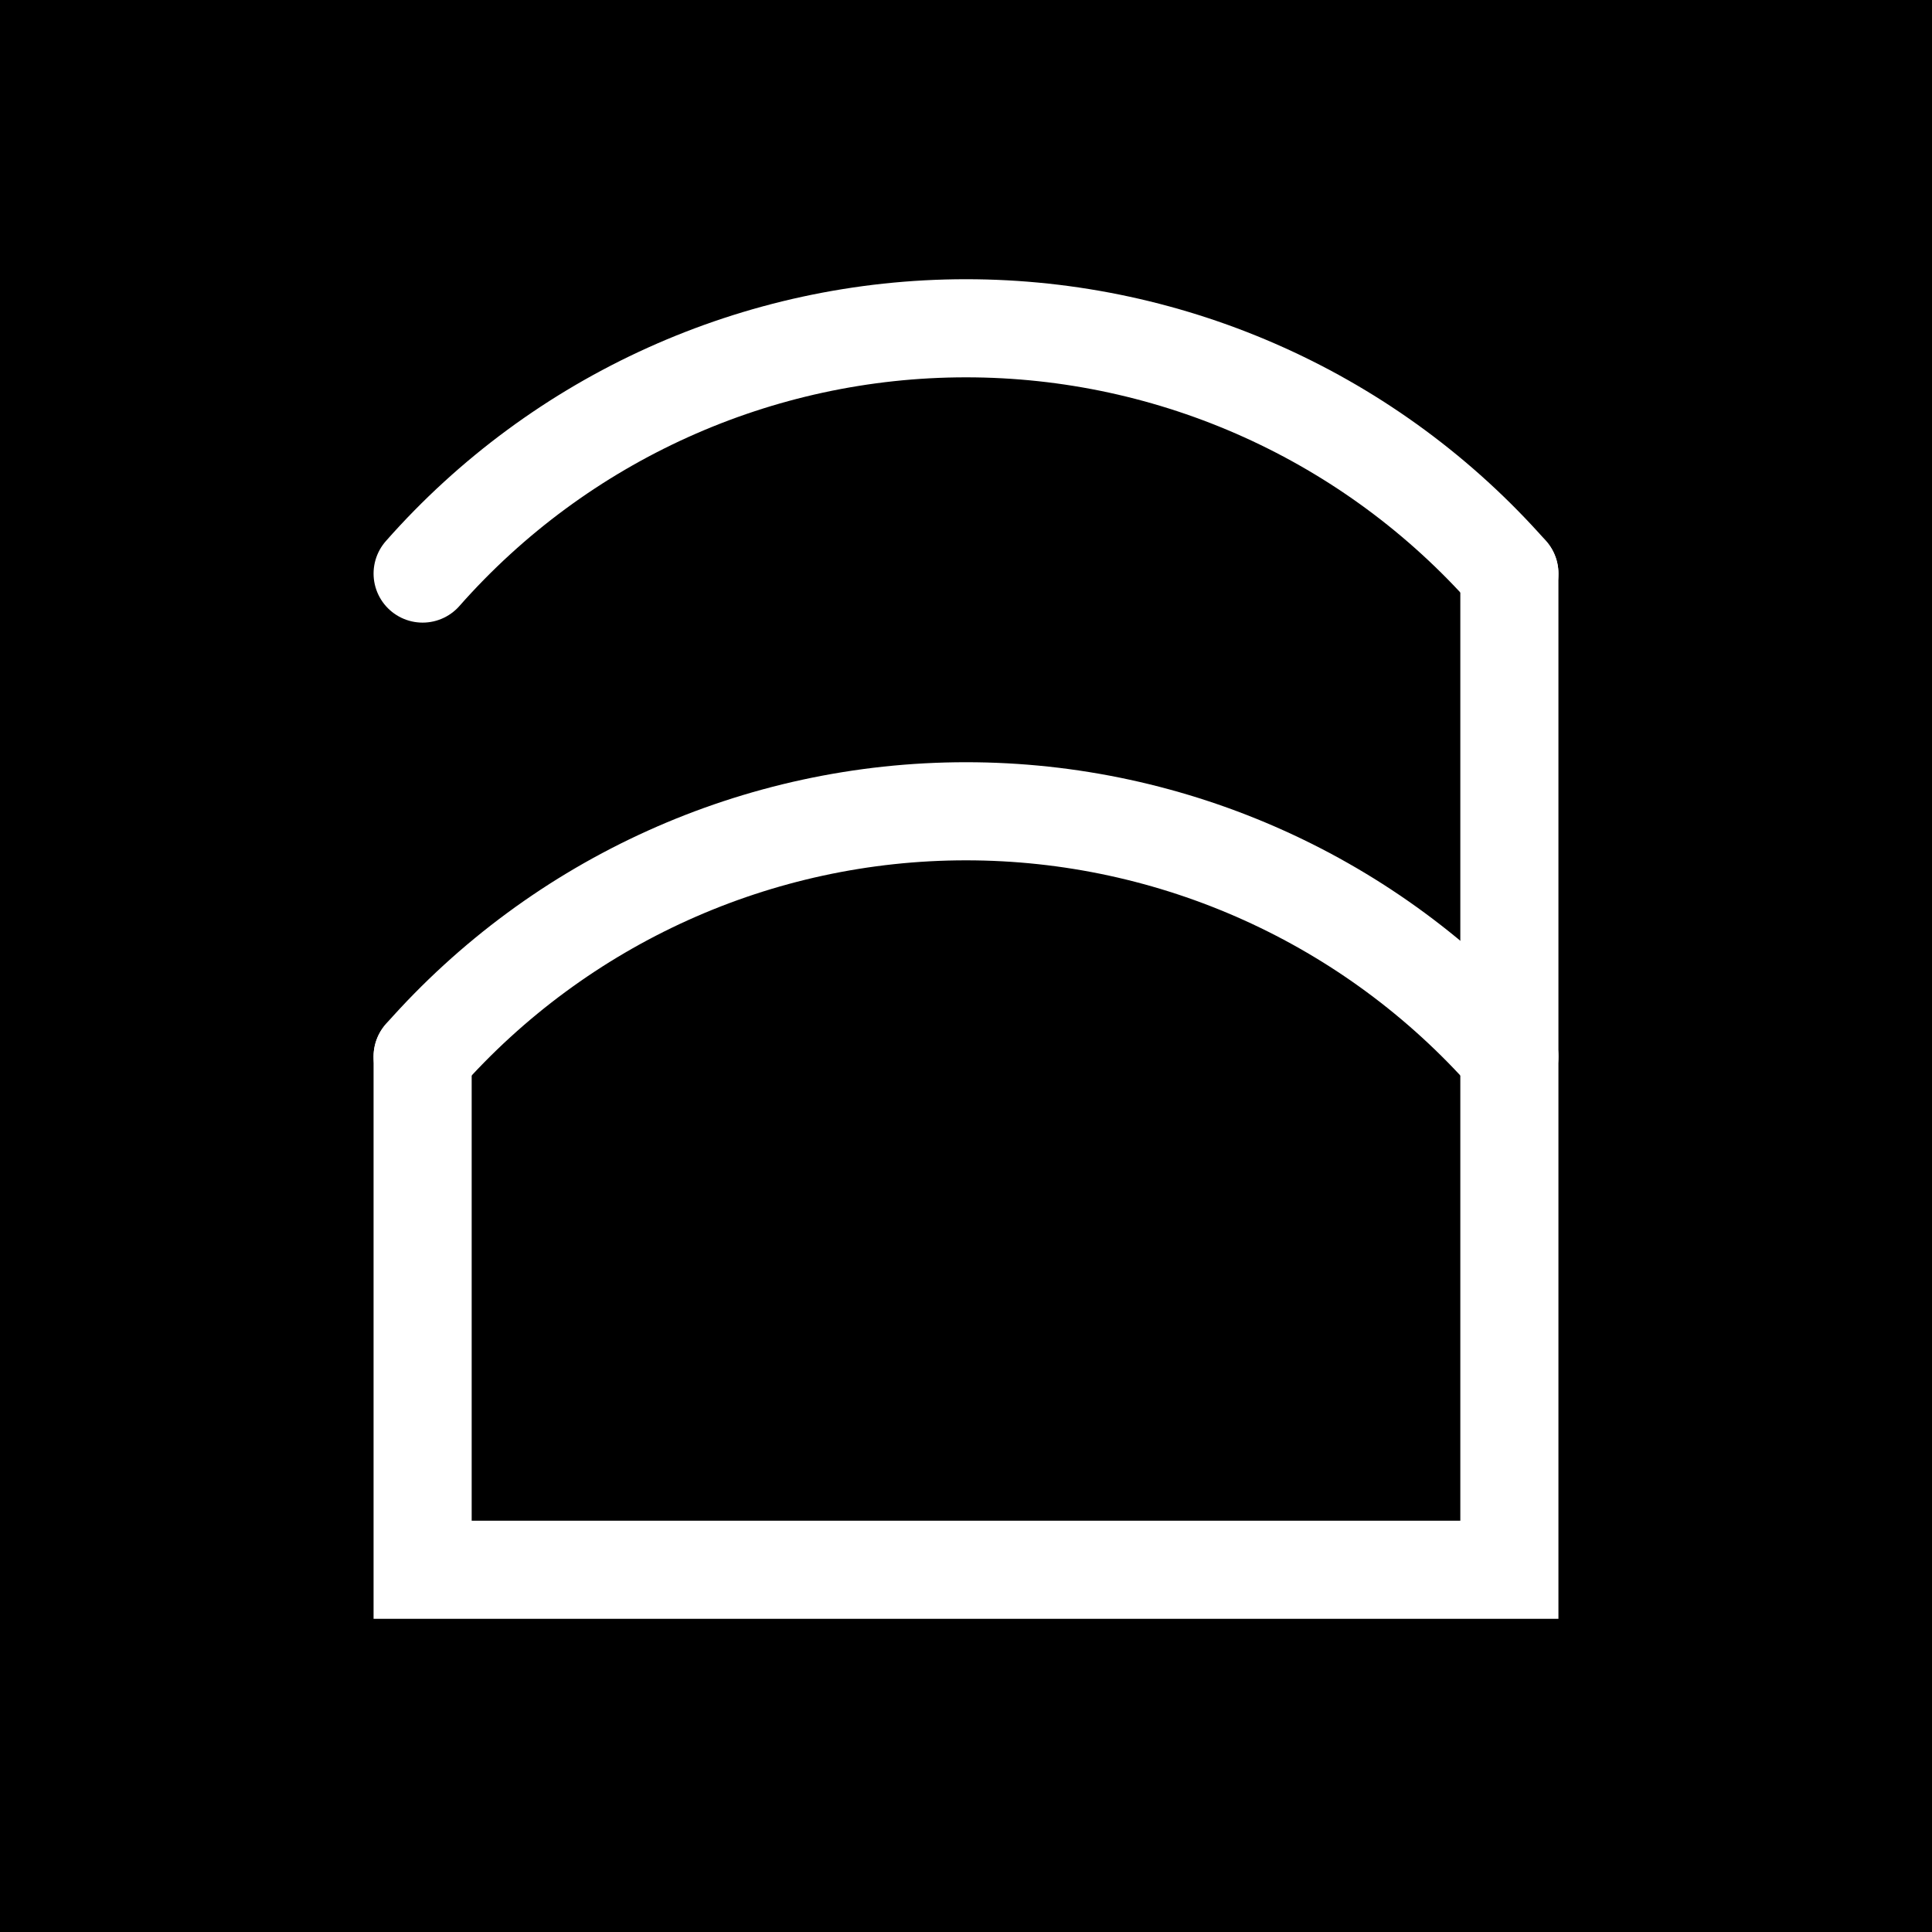
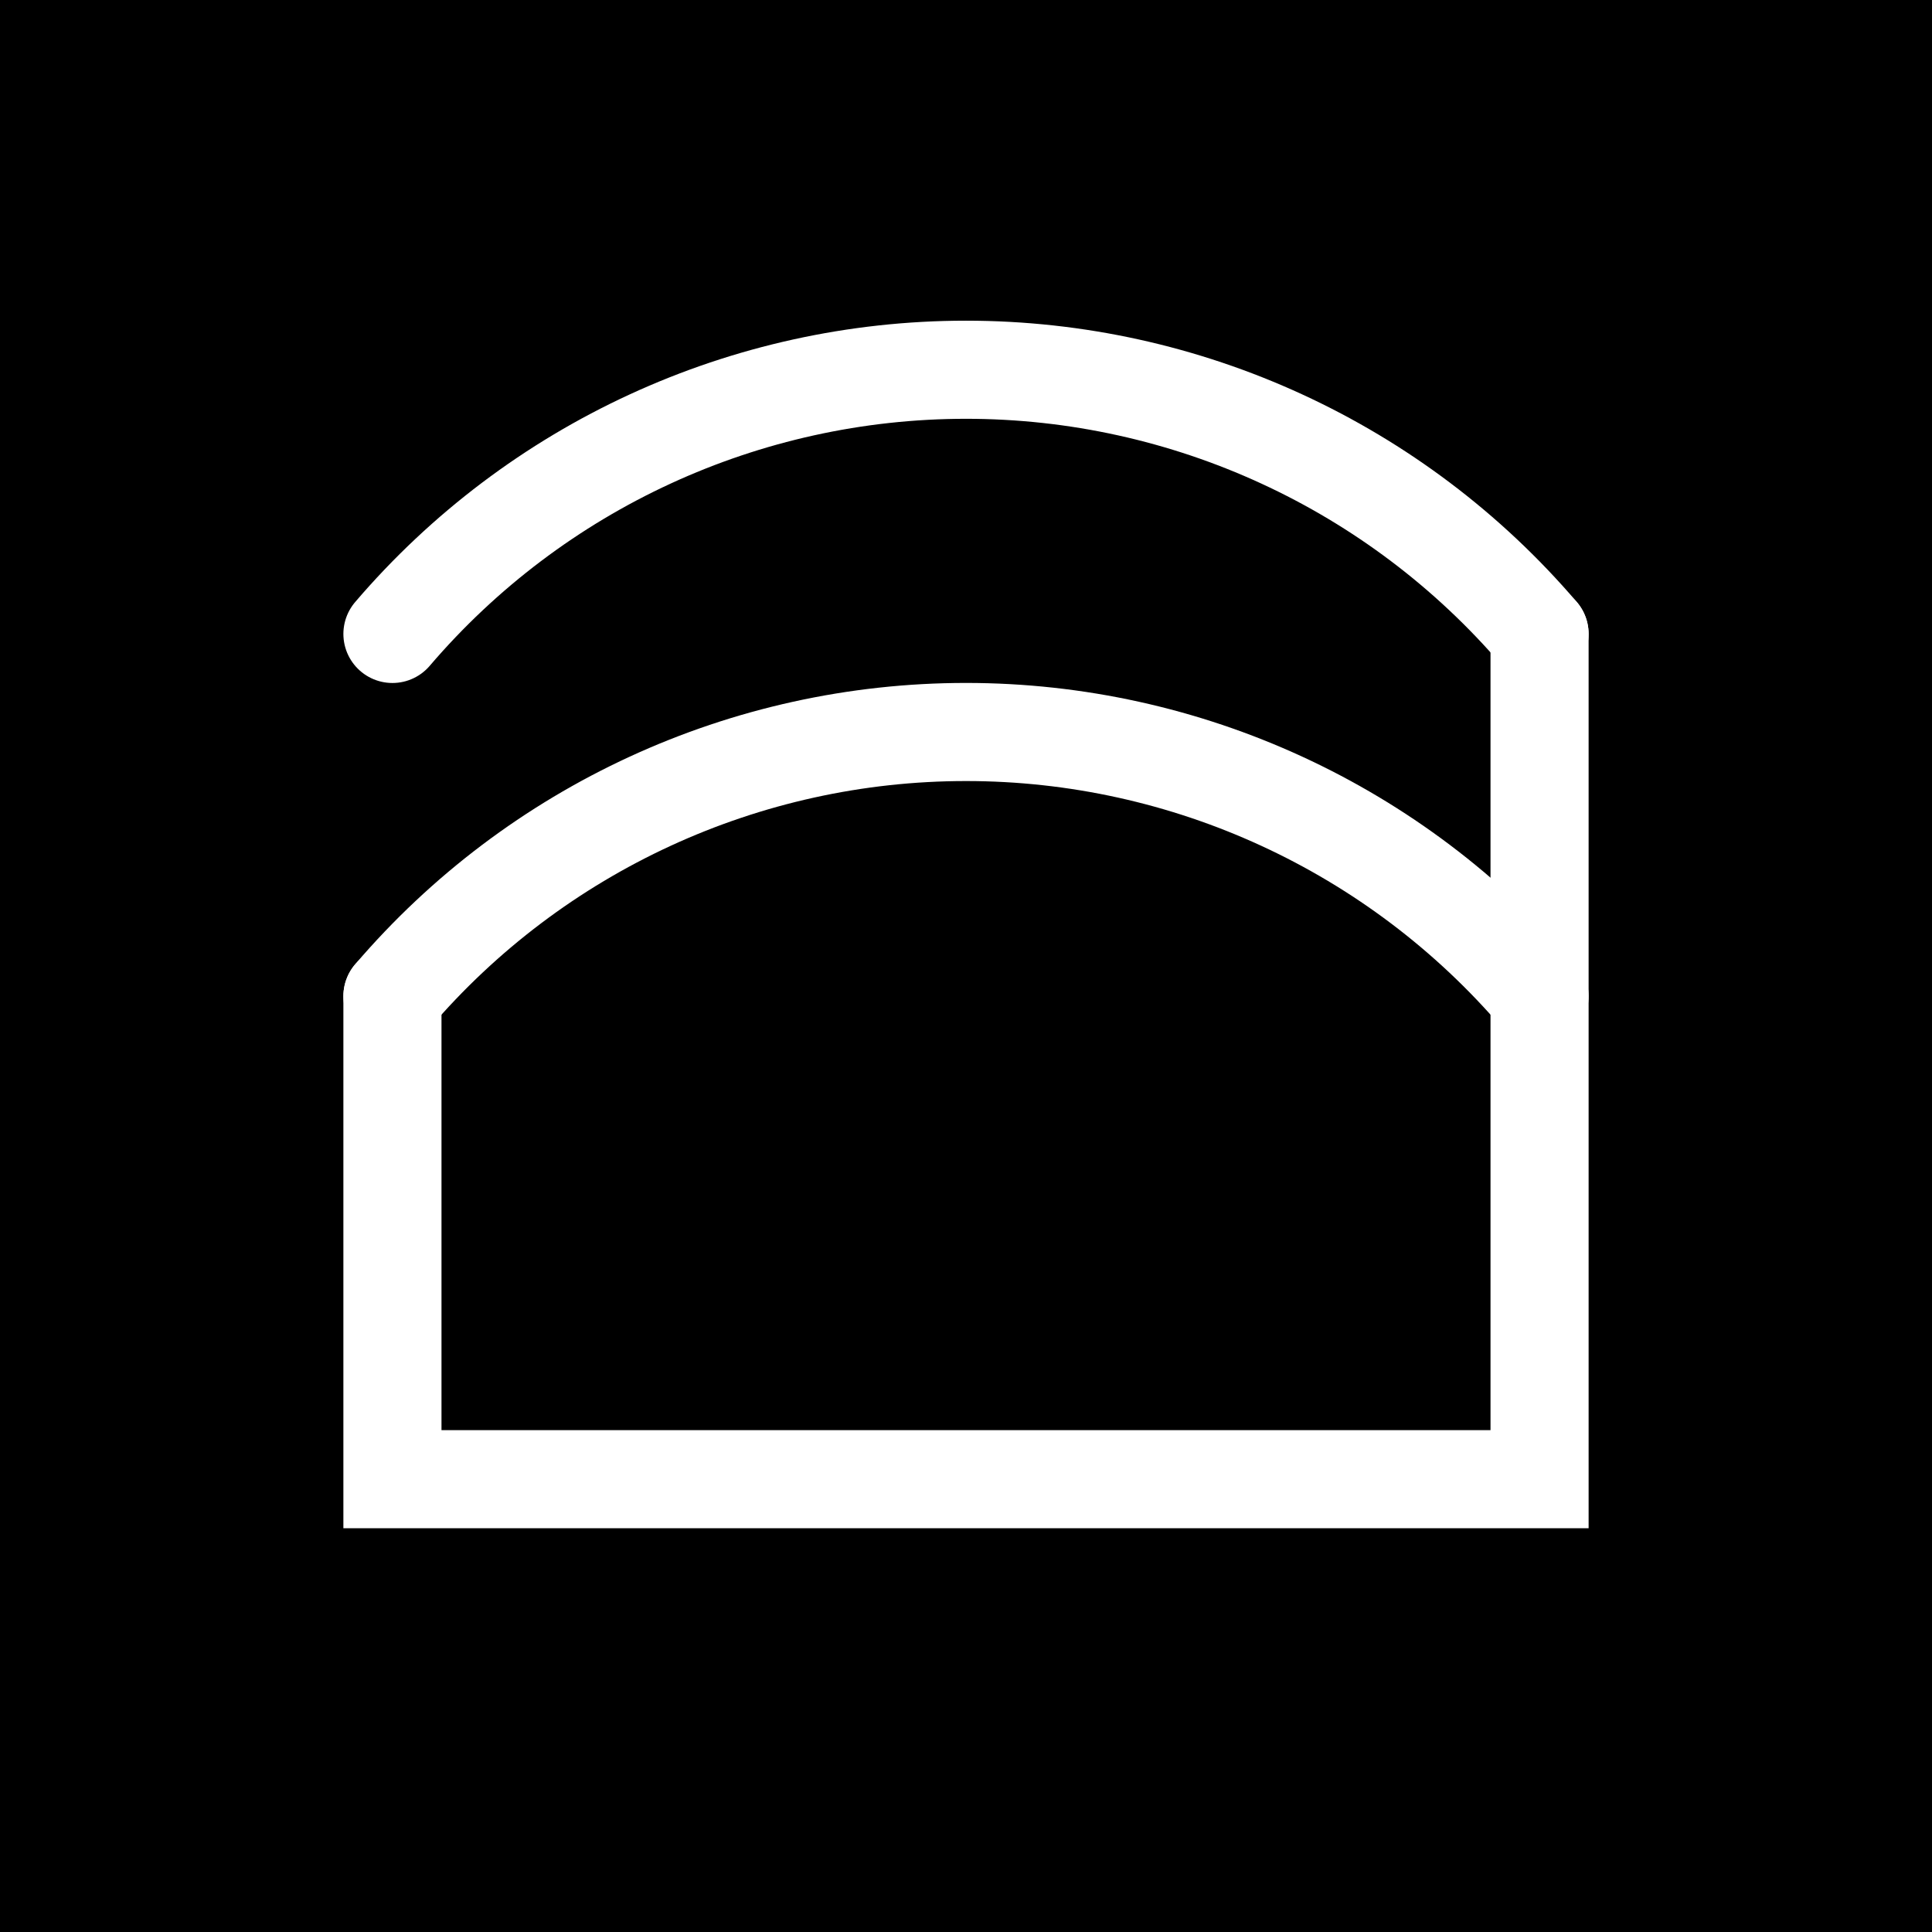
<svg xmlns="http://www.w3.org/2000/svg" viewBox="0 0 128 128" aria-label="Alcove">
  <rect width="128" height="128" fill="#000000" />
  <g fill="none" stroke="#FFFFFF" stroke-width="6.5" stroke-linecap="round" stroke-linejoin="miter" stroke-miterlimit="4">
-     <path d="M28 70 V104 H100 V38" />
-     <path d="M28 70 A48 48 0 0 1 100 70" />
-     <path d="M28 38 A48 48 0 0 1 100 38" />
+     <path d="M26 66 V98 H102 V42" />
+     <path d="M26 66 A50 50 0 0 1 102 66" />
+     <path d="M26 42 A50 50 0 0 1 102 42" />
  </g>
</svg>
